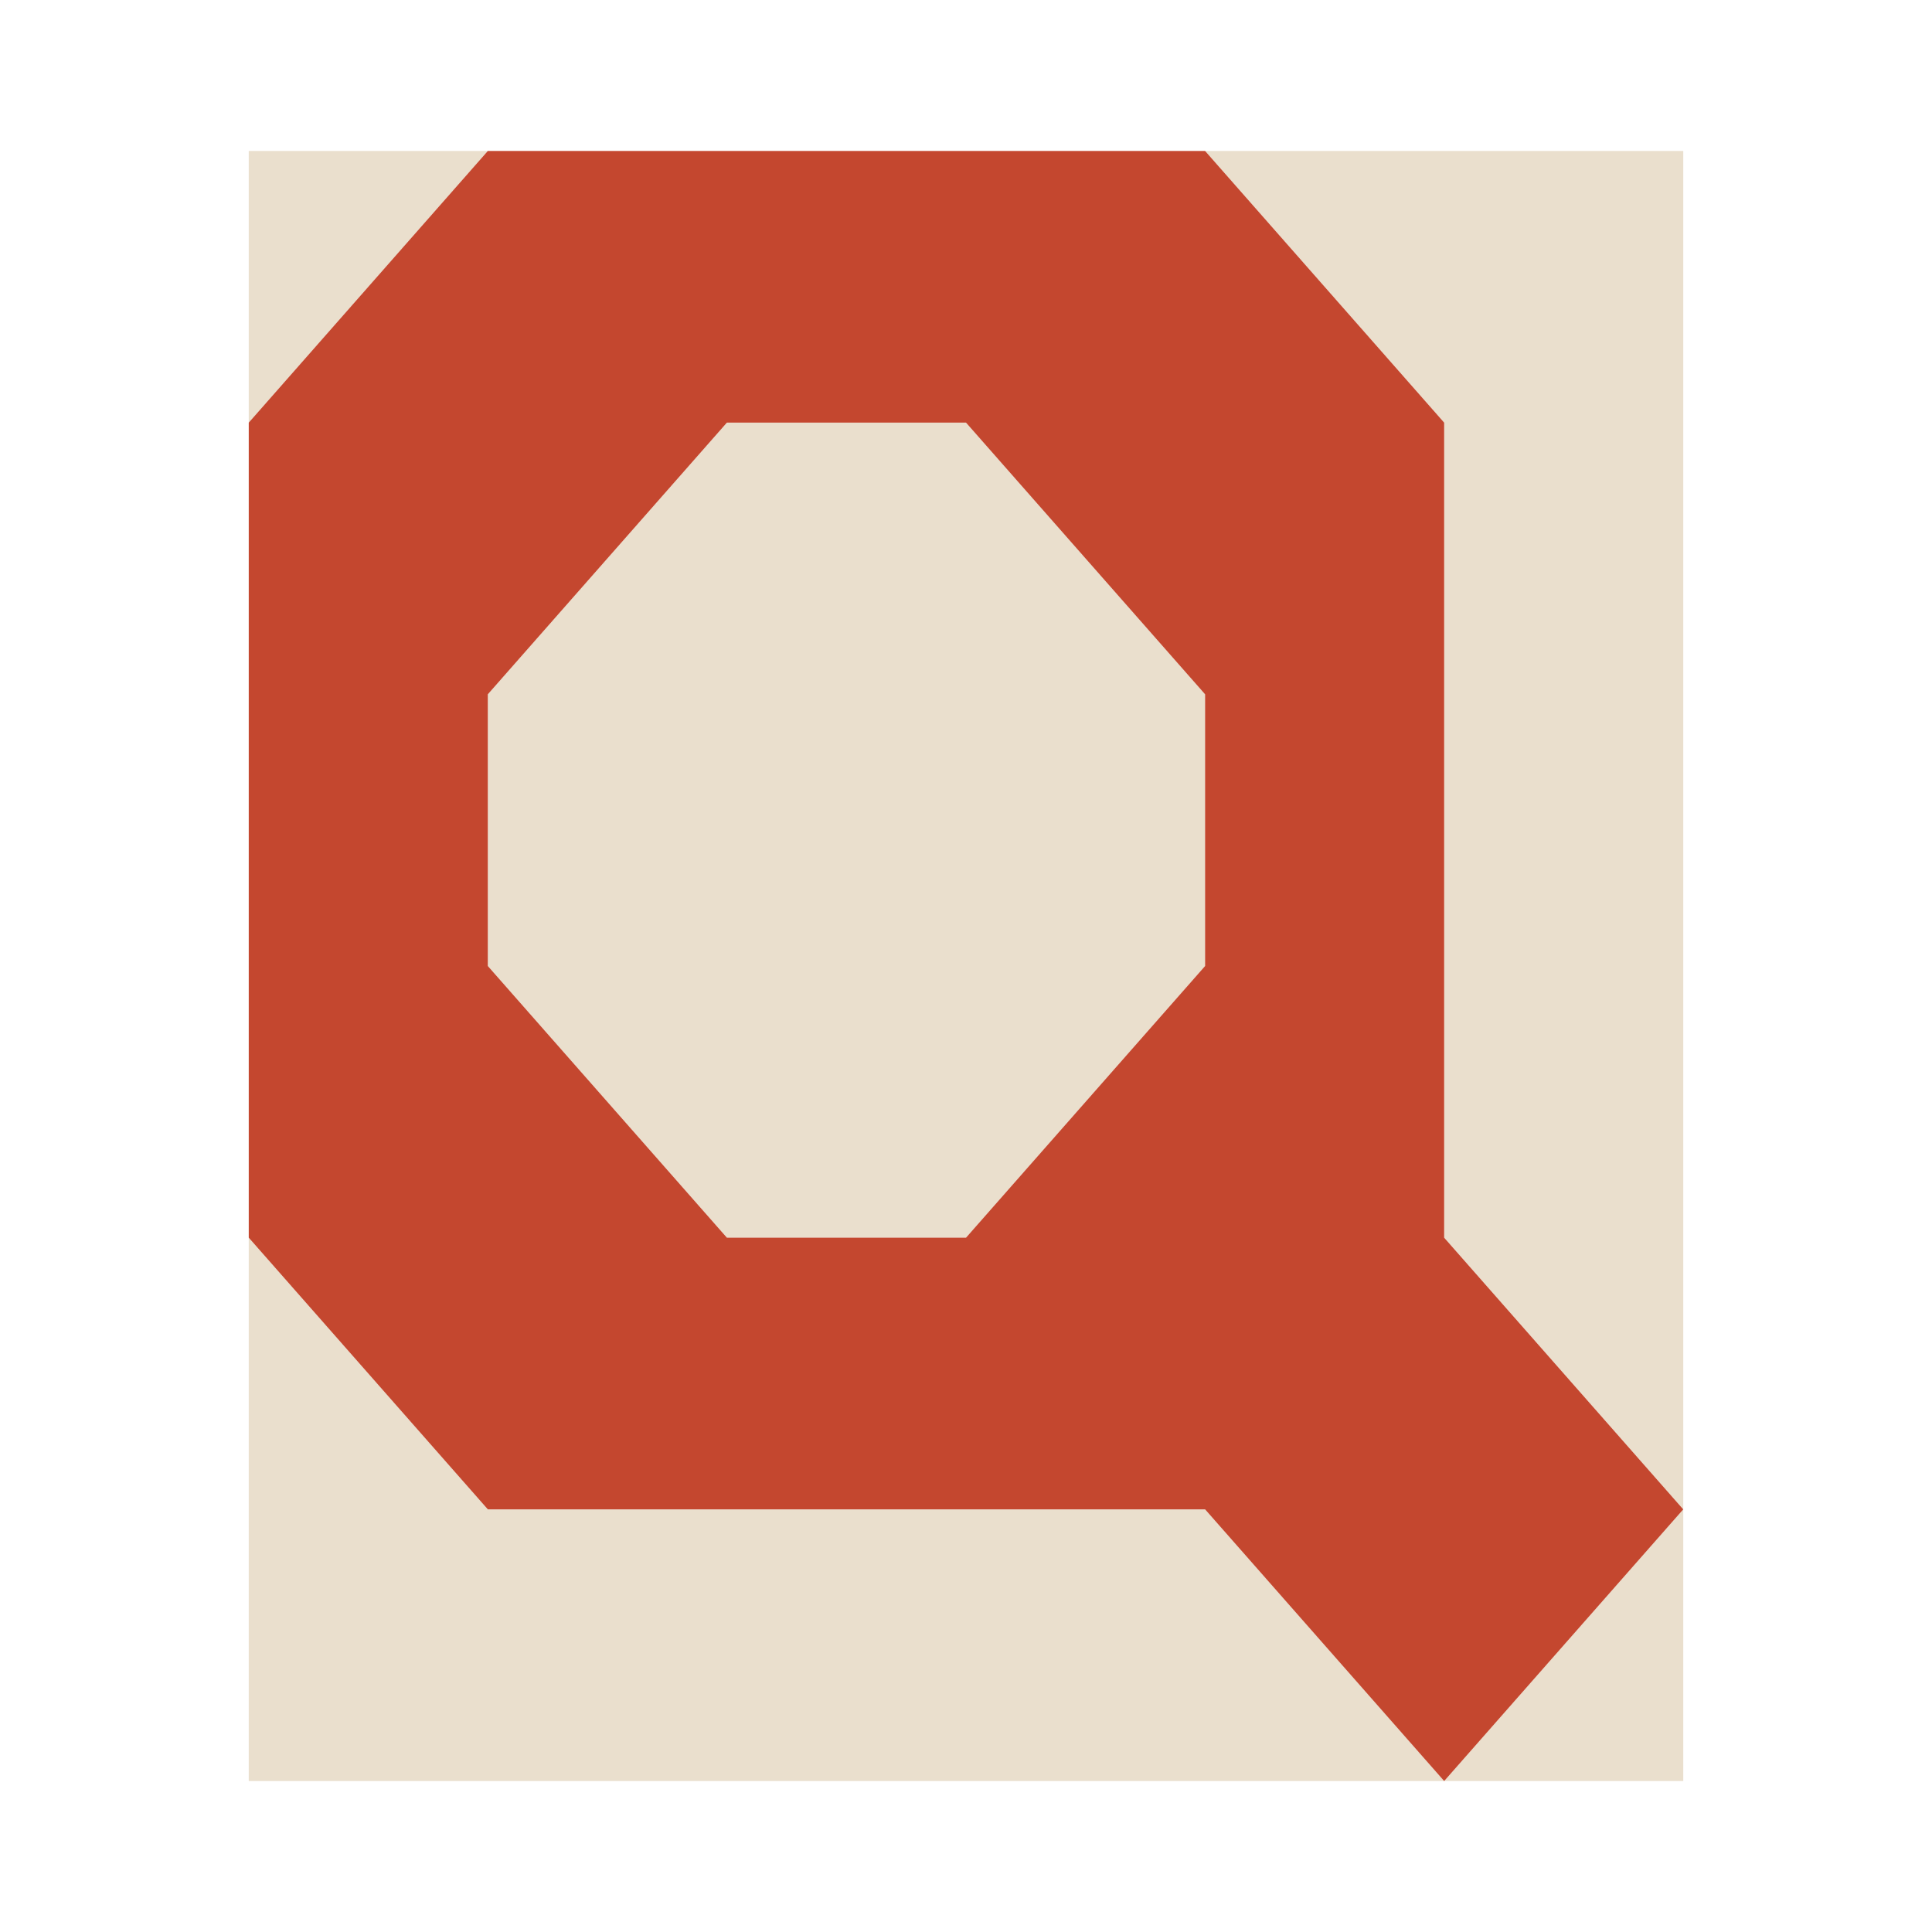
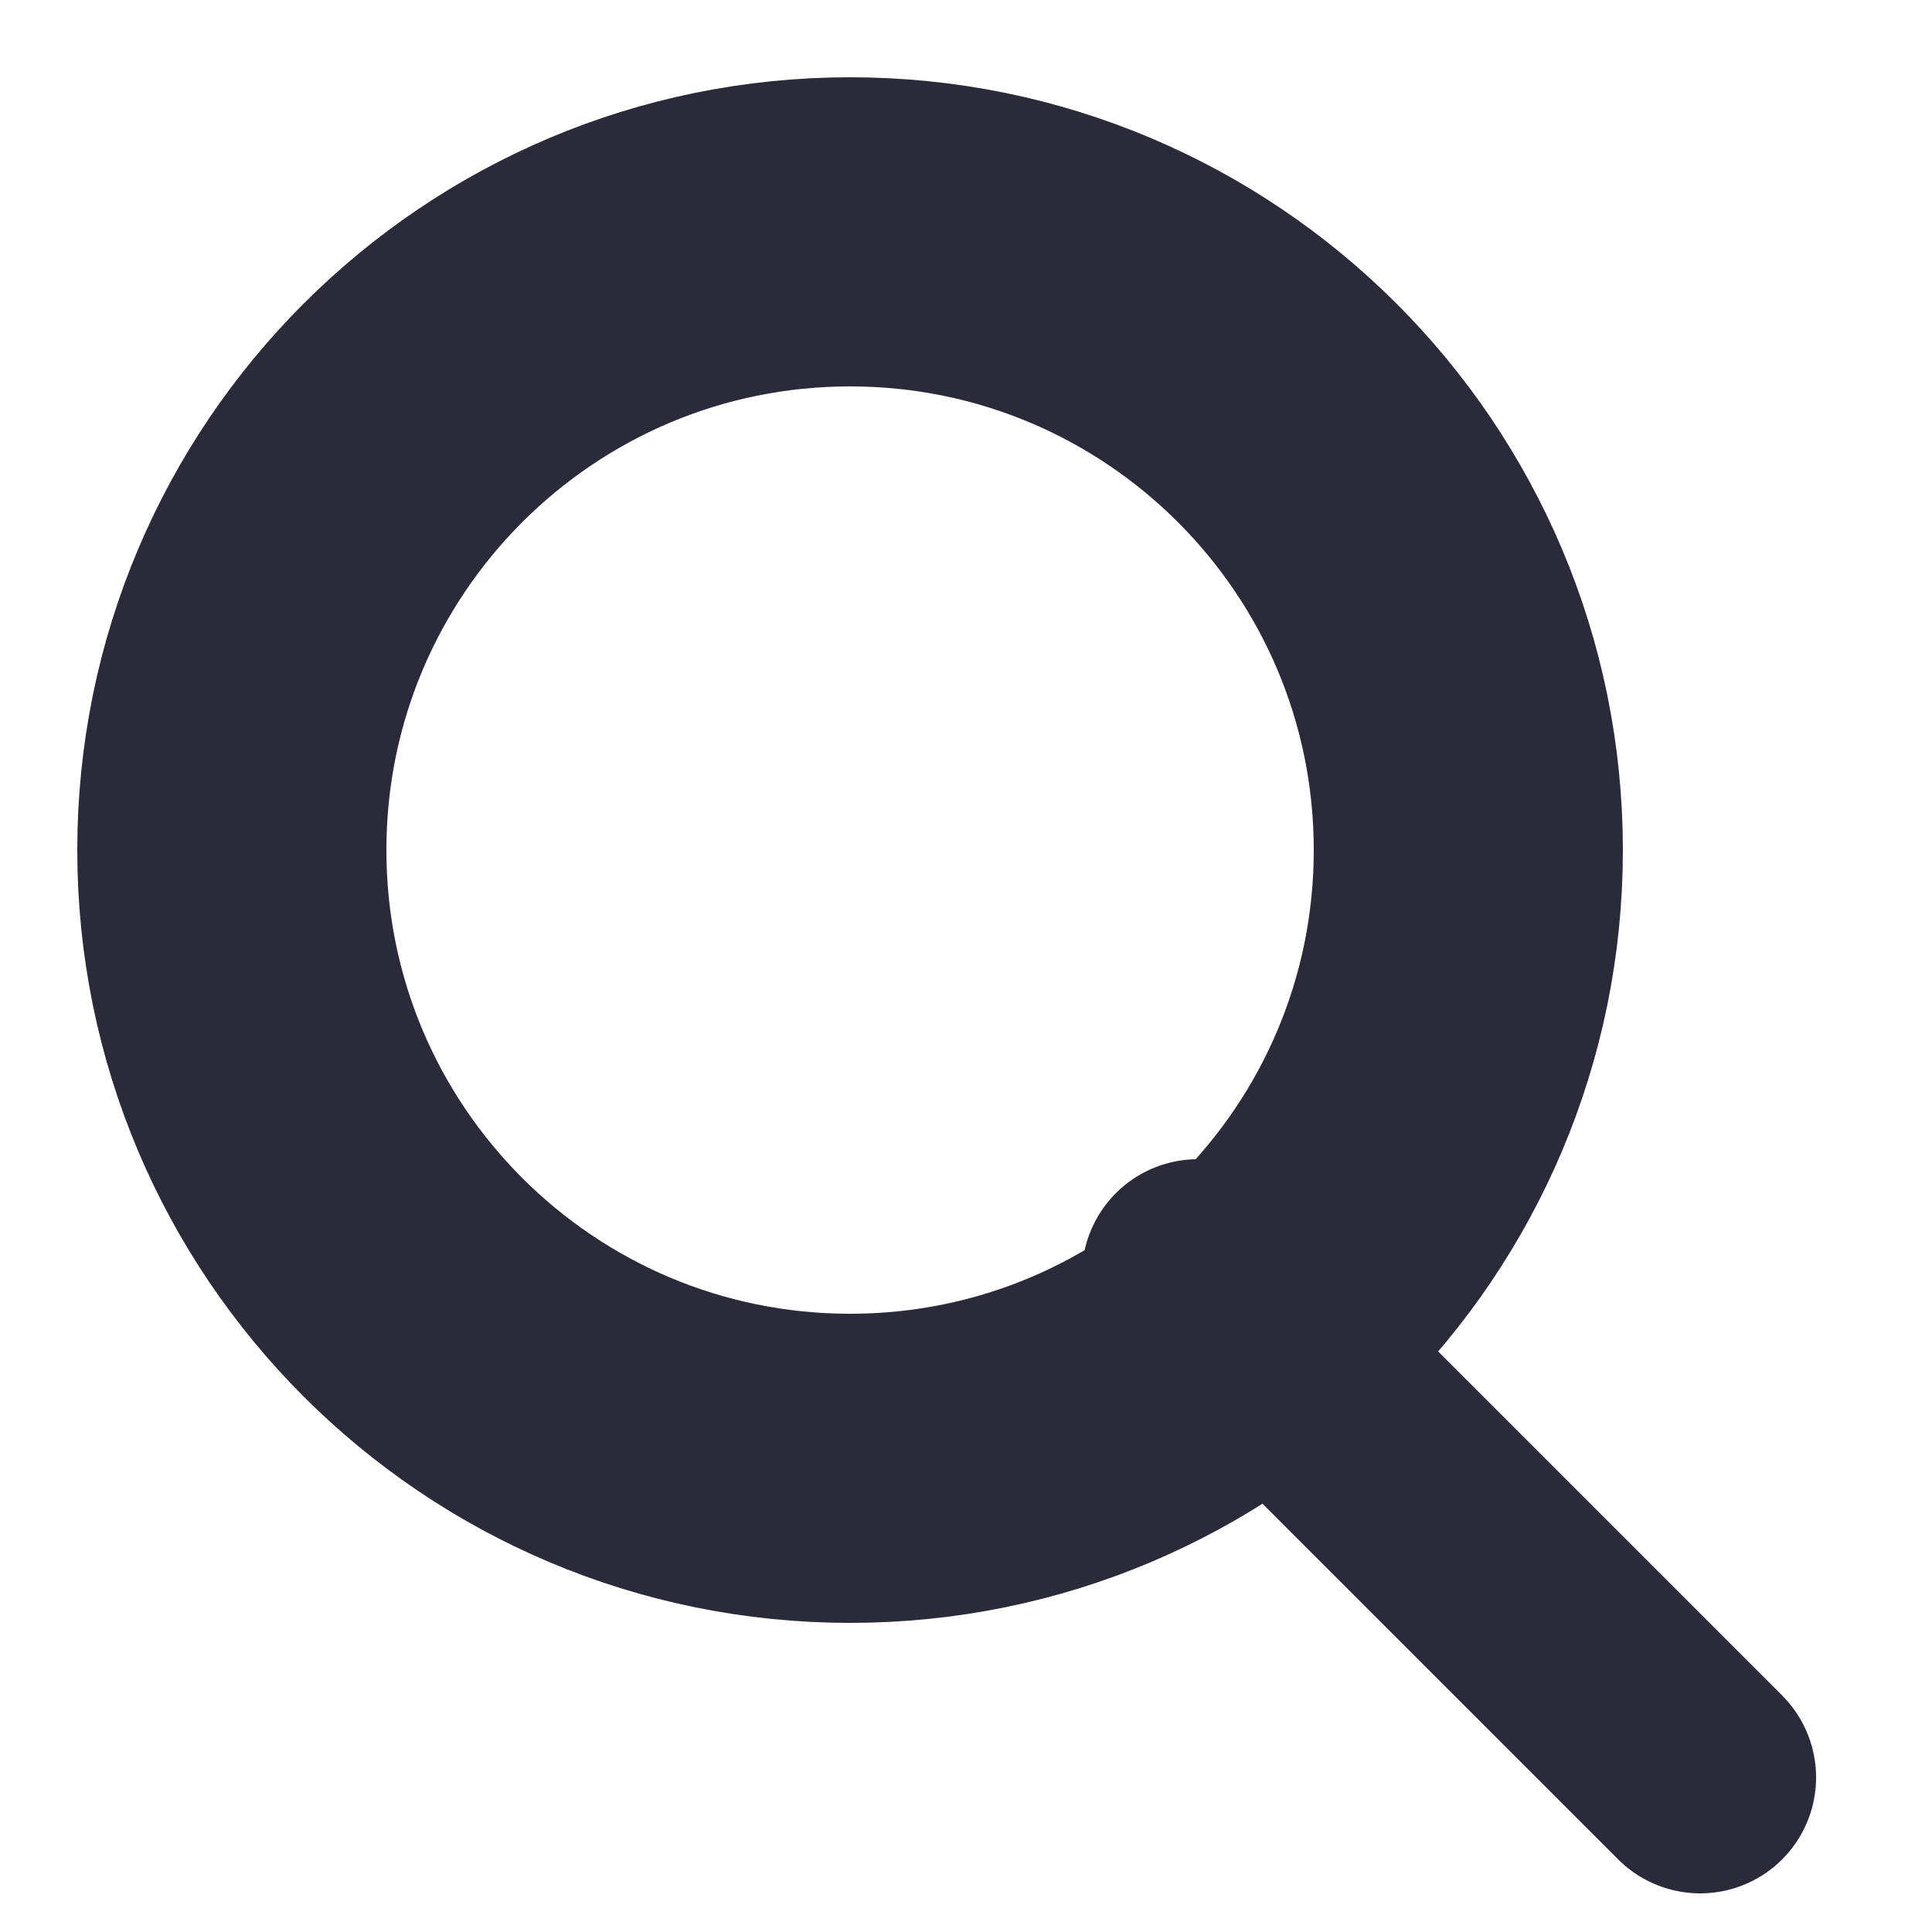
- <svg xmlns="http://www.w3.org/2000/svg" viewBox="0 0 256 256" width="256" height="256" role="img">
-   <path fill="#EADFCD" d="M32.96 20 L64.64 20 L32.96 56Z M159.68 20 L191.36 20 L191.36 56Z M191.36 20 L223.04 20 L223.04 56 L191.36 56Z M96.32 56 L96.32 92 L64.64 92Z M96.32 56 L128 56 L128 92 L96.32 92Z M128 56 L159.68 92 L128 92Z M191.36 56 L223.04 56 L223.04 92 L191.36 92Z M64.64 92 L96.32 92 L96.32 128 L64.64 128Z M96.32 92 L128 92 L128 128 L96.32 128Z M128 92 L159.68 92 L159.68 128 L128 128Z M191.36 92 L223.04 92 L223.04 128 L191.36 128Z M64.64 128 L96.32 128 L96.32 164Z M96.32 128 L128 128 L128 164 L96.32 164Z M128 128 L159.68 128 L128 164Z M191.36 128 L223.04 128 L223.04 164 L191.36 164Z M32.96 164 L64.64 200 L32.96 200Z M191.36 164 L223.04 164 L223.04 200Z M32.96 200 L64.64 200 L64.64 236 L32.96 236Z M64.64 200 L96.32 200 L96.32 236 L64.64 236Z M96.32 200 L128 200 L128 236 L96.32 236Z M128 200 L159.68 200 L159.68 236 L128 236Z M159.68 200 L191.36 236 L159.68 236Z M223.04 200 L223.04 236 L191.36 236Z" />
-   <path fill="#C4472F" d="M64.64 20 L64.64 56 L32.96 56Z M64.64 20 L96.32 20 L96.32 56 L64.64 56Z M96.32 20 L128 20 L128 56 L96.32 56Z M128 20 L159.68 20 L159.68 56 L128 56Z M159.68 20 L191.36 56 L159.68 56Z M32.96 56 L64.64 56 L64.64 92 L32.96 92Z M64.64 56 L96.32 56 L64.64 92Z M128 56 L159.68 56 L159.68 92Z M159.68 56 L191.36 56 L191.36 92 L159.68 92Z M32.96 92 L64.64 92 L64.64 128 L32.96 128Z M159.68 92 L191.36 92 L191.36 128 L159.68 128Z M32.96 128 L64.64 128 L64.64 164 L32.96 164Z M64.64 128 L96.32 164 L64.64 164Z M159.68 128 L159.68 164 L128 164Z M159.68 128 L191.36 128 L191.36 164 L159.68 164Z M32.96 164 L64.64 164 L64.64 200Z M64.64 164 L96.32 164 L96.32 200 L64.64 200Z M96.32 164 L128 164 L128 200 L96.32 200Z M128 164 L159.68 164 L159.68 200 L128 200Z M159.68 164 L191.36 164 L191.36 200 L159.68 200Z M191.36 164 L223.04 200 L191.36 200Z M159.68 200 L191.36 200 L191.36 236Z M191.36 200 L223.04 200 L191.36 236Z" />
+ <svg xmlns="http://www.w3.org/2000/svg" viewBox="4 4 100 100" width="100" height="100" role="img">
+   <circle cx="48" cy="48" r="32" fill="none" stroke="#2B2A38" stroke-width="16" />
+   <path d="M66 70L92 96" stroke="#2B2A38" stroke-width="12" stroke-linecap="round" />
</svg>
